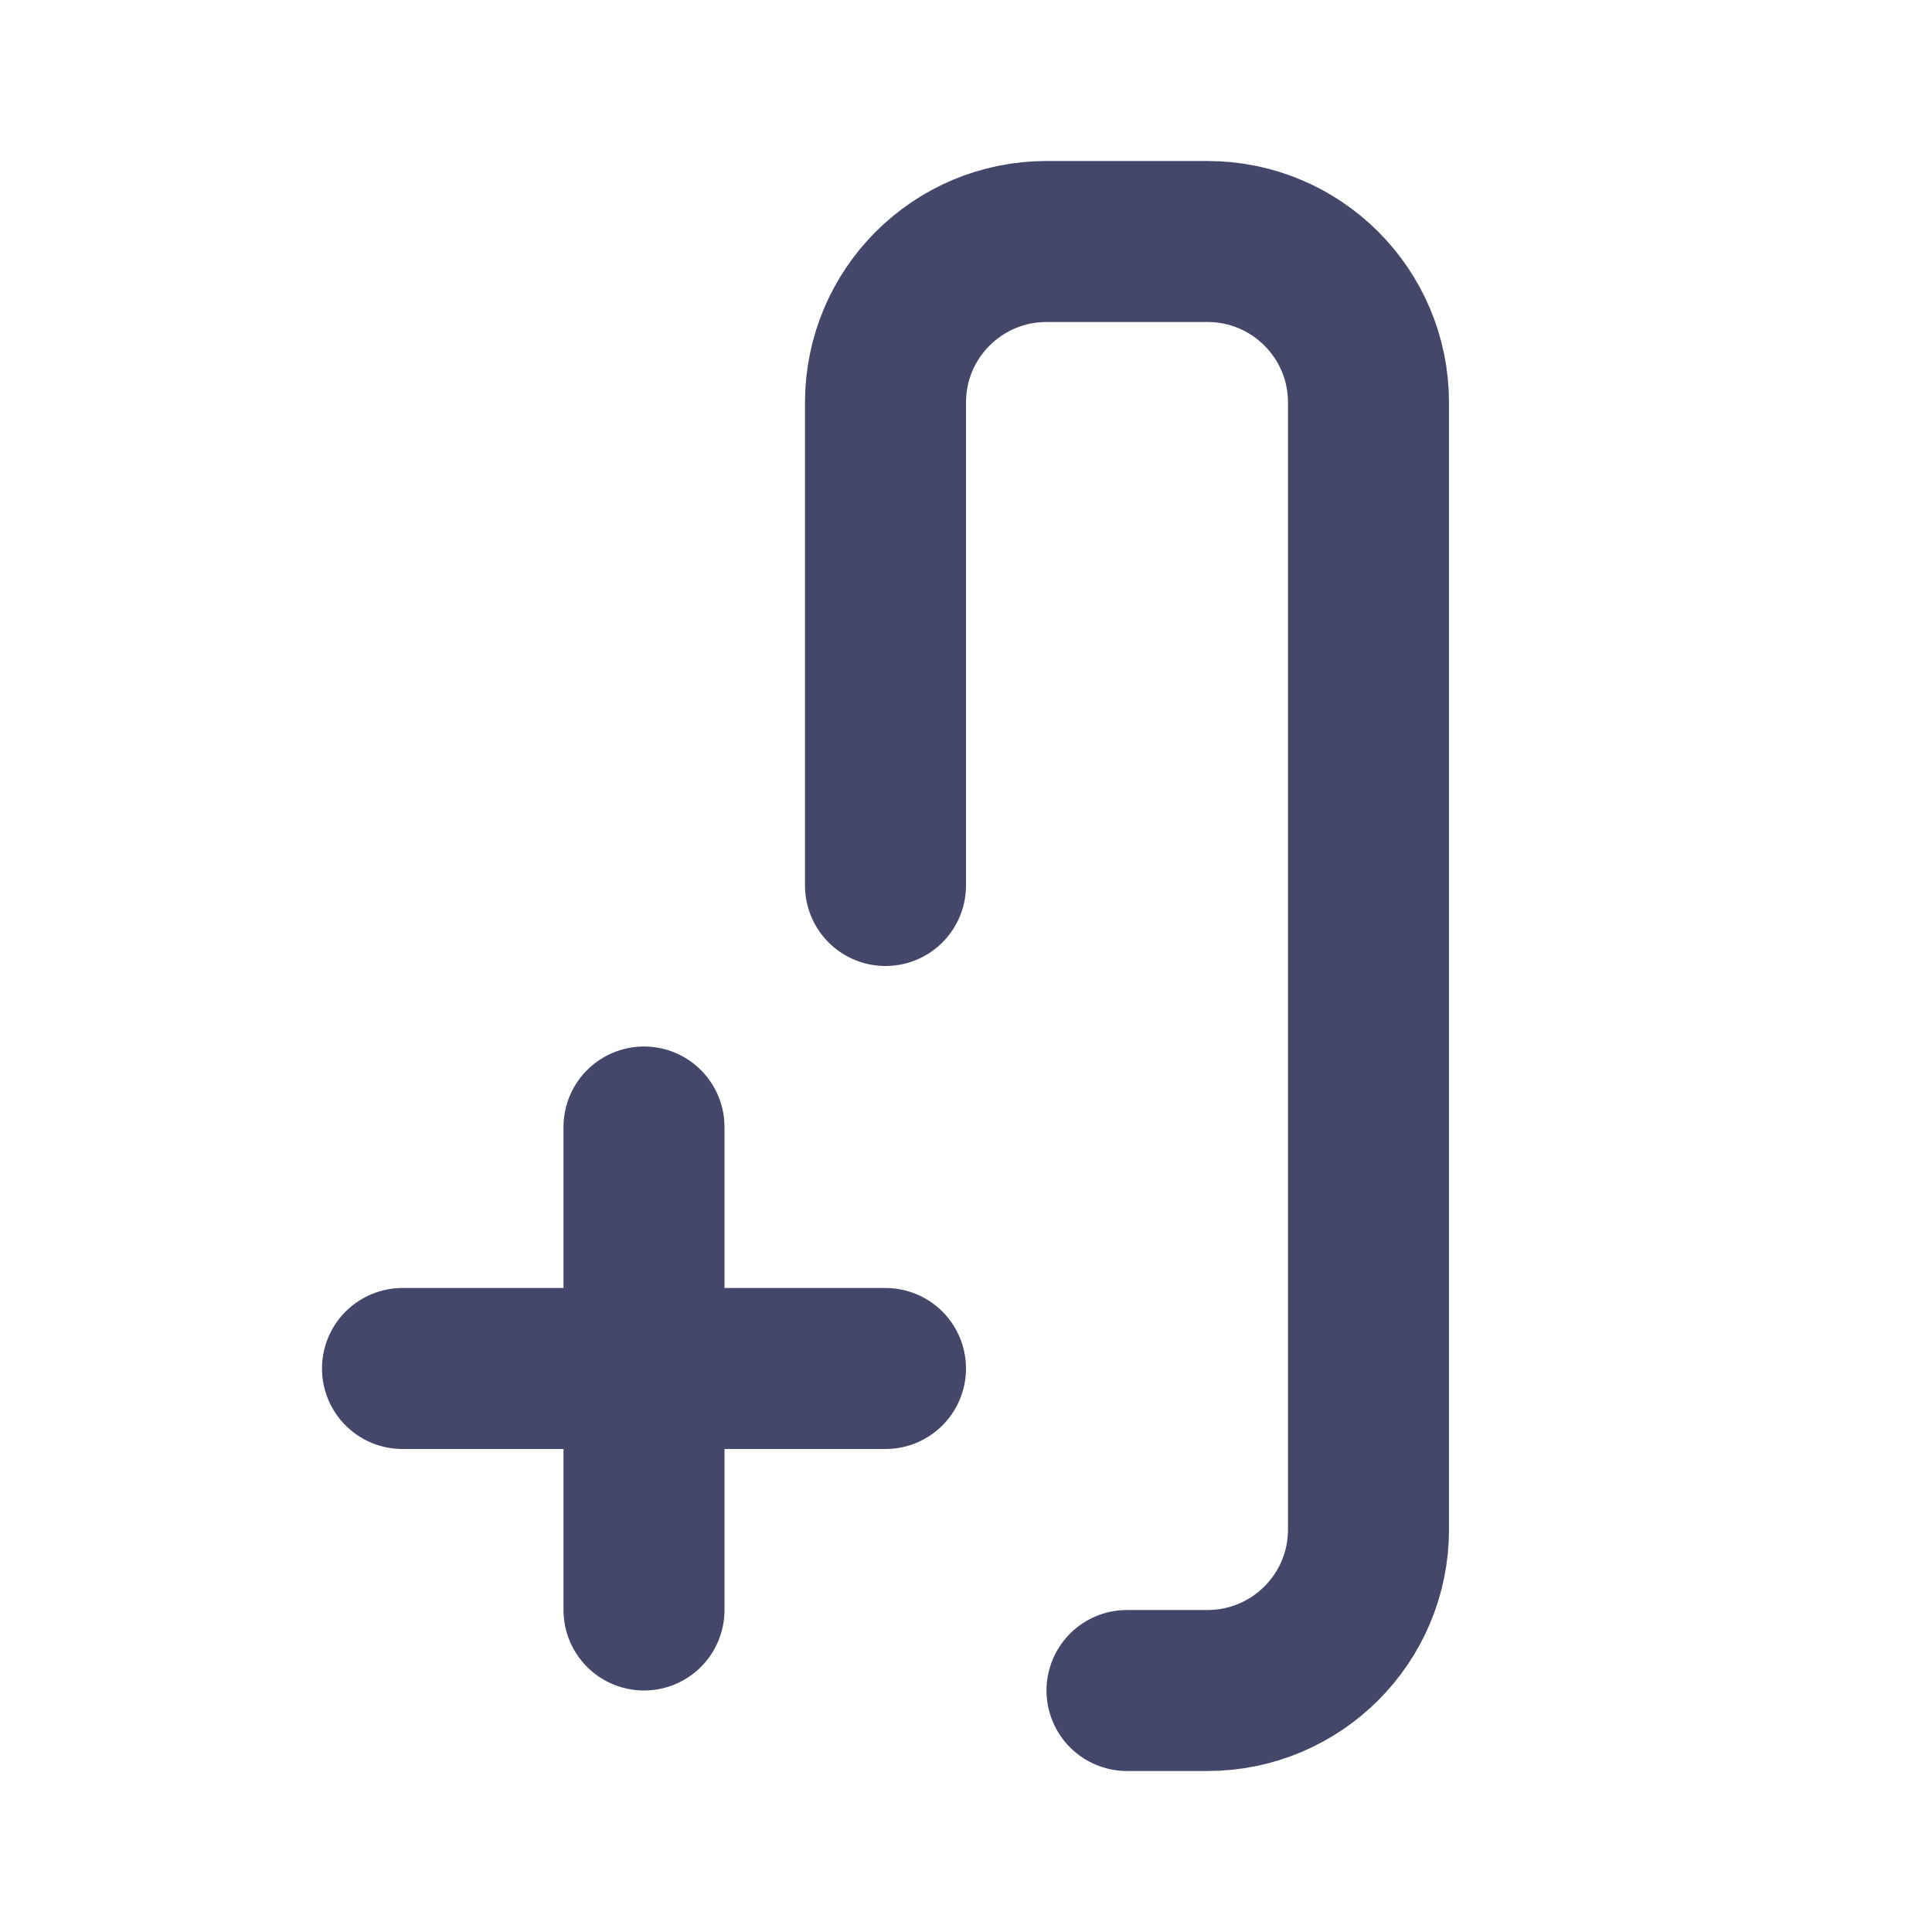
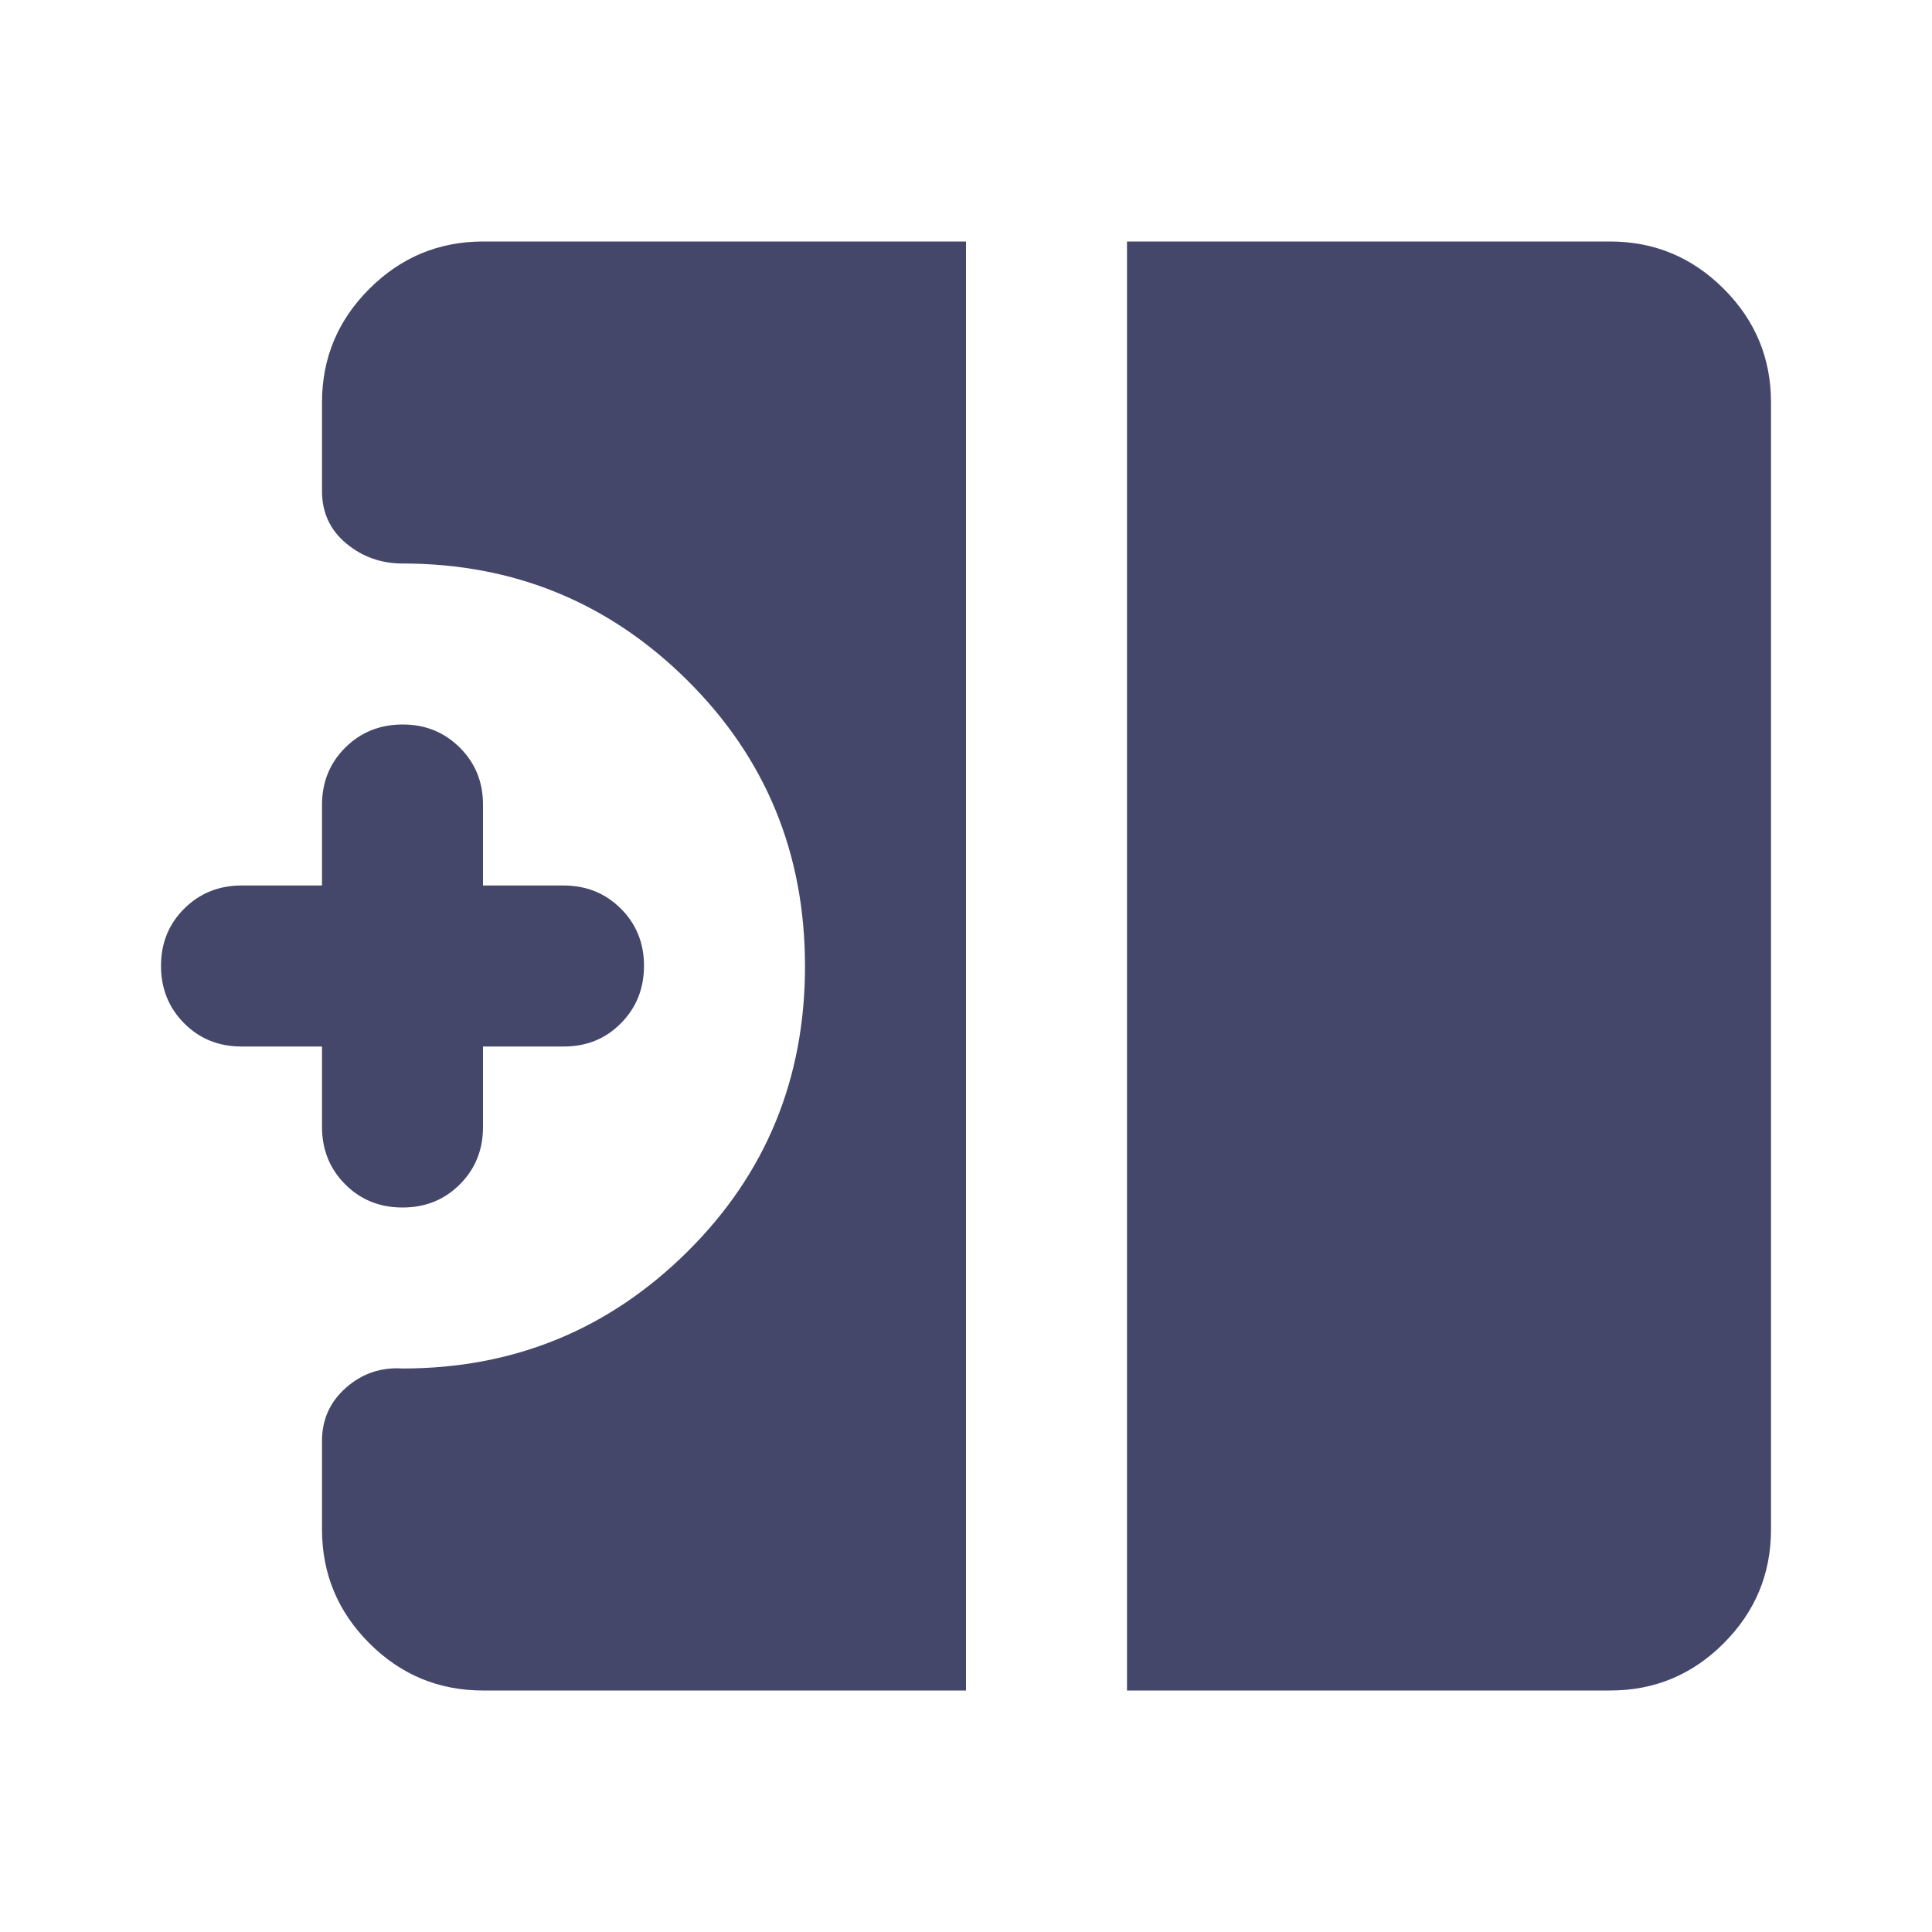
- <svg xmlns="http://www.w3.org/2000/svg" width="24" height="24" viewBox="0 0 24 24" fill="#44476a">
-   <path fill="none" stroke="#44476a" stroke-linecap="round" stroke-linejoin="round" stroke-width="2" d="M5 17h3m0 0h3m-3 0v-3m0 3v3m6 1h1a2 2 0 0 0 2-2V5a2 2 0 0 0-2-2h-2a2 2 0 0 0-2 2v6" />
+ <svg xmlns="http://www.w3.org/2000/svg" width="24" height="24" viewBox="0 0 24 24">
+   <path fill="#44476a" d="M5 15q-.425 0-.712-.288T4 14v-1H3q-.425 0-.712-.288T2 12t.288-.712T3 11h1v-1q0-.425.288-.712T5 9t.713.288T6 10v1h1q.425 0 .713.288T8 12t-.288.713T7 13H6v1q0 .425-.288.713T5 15m9 6V3h6q.825 0 1.413.588T22 5v14q0 .825-.587 1.413T20 21zm-8 0q-.825 0-1.412-.587T4 19v-1.1q0-.4.3-.663T5 17q2.075 0 3.538-1.45T10 12T8.537 8.45T5 7q-.4 0-.7-.25T4 6.1V5q0-.825.588-1.412T6 3h6v18z" />
</svg>
